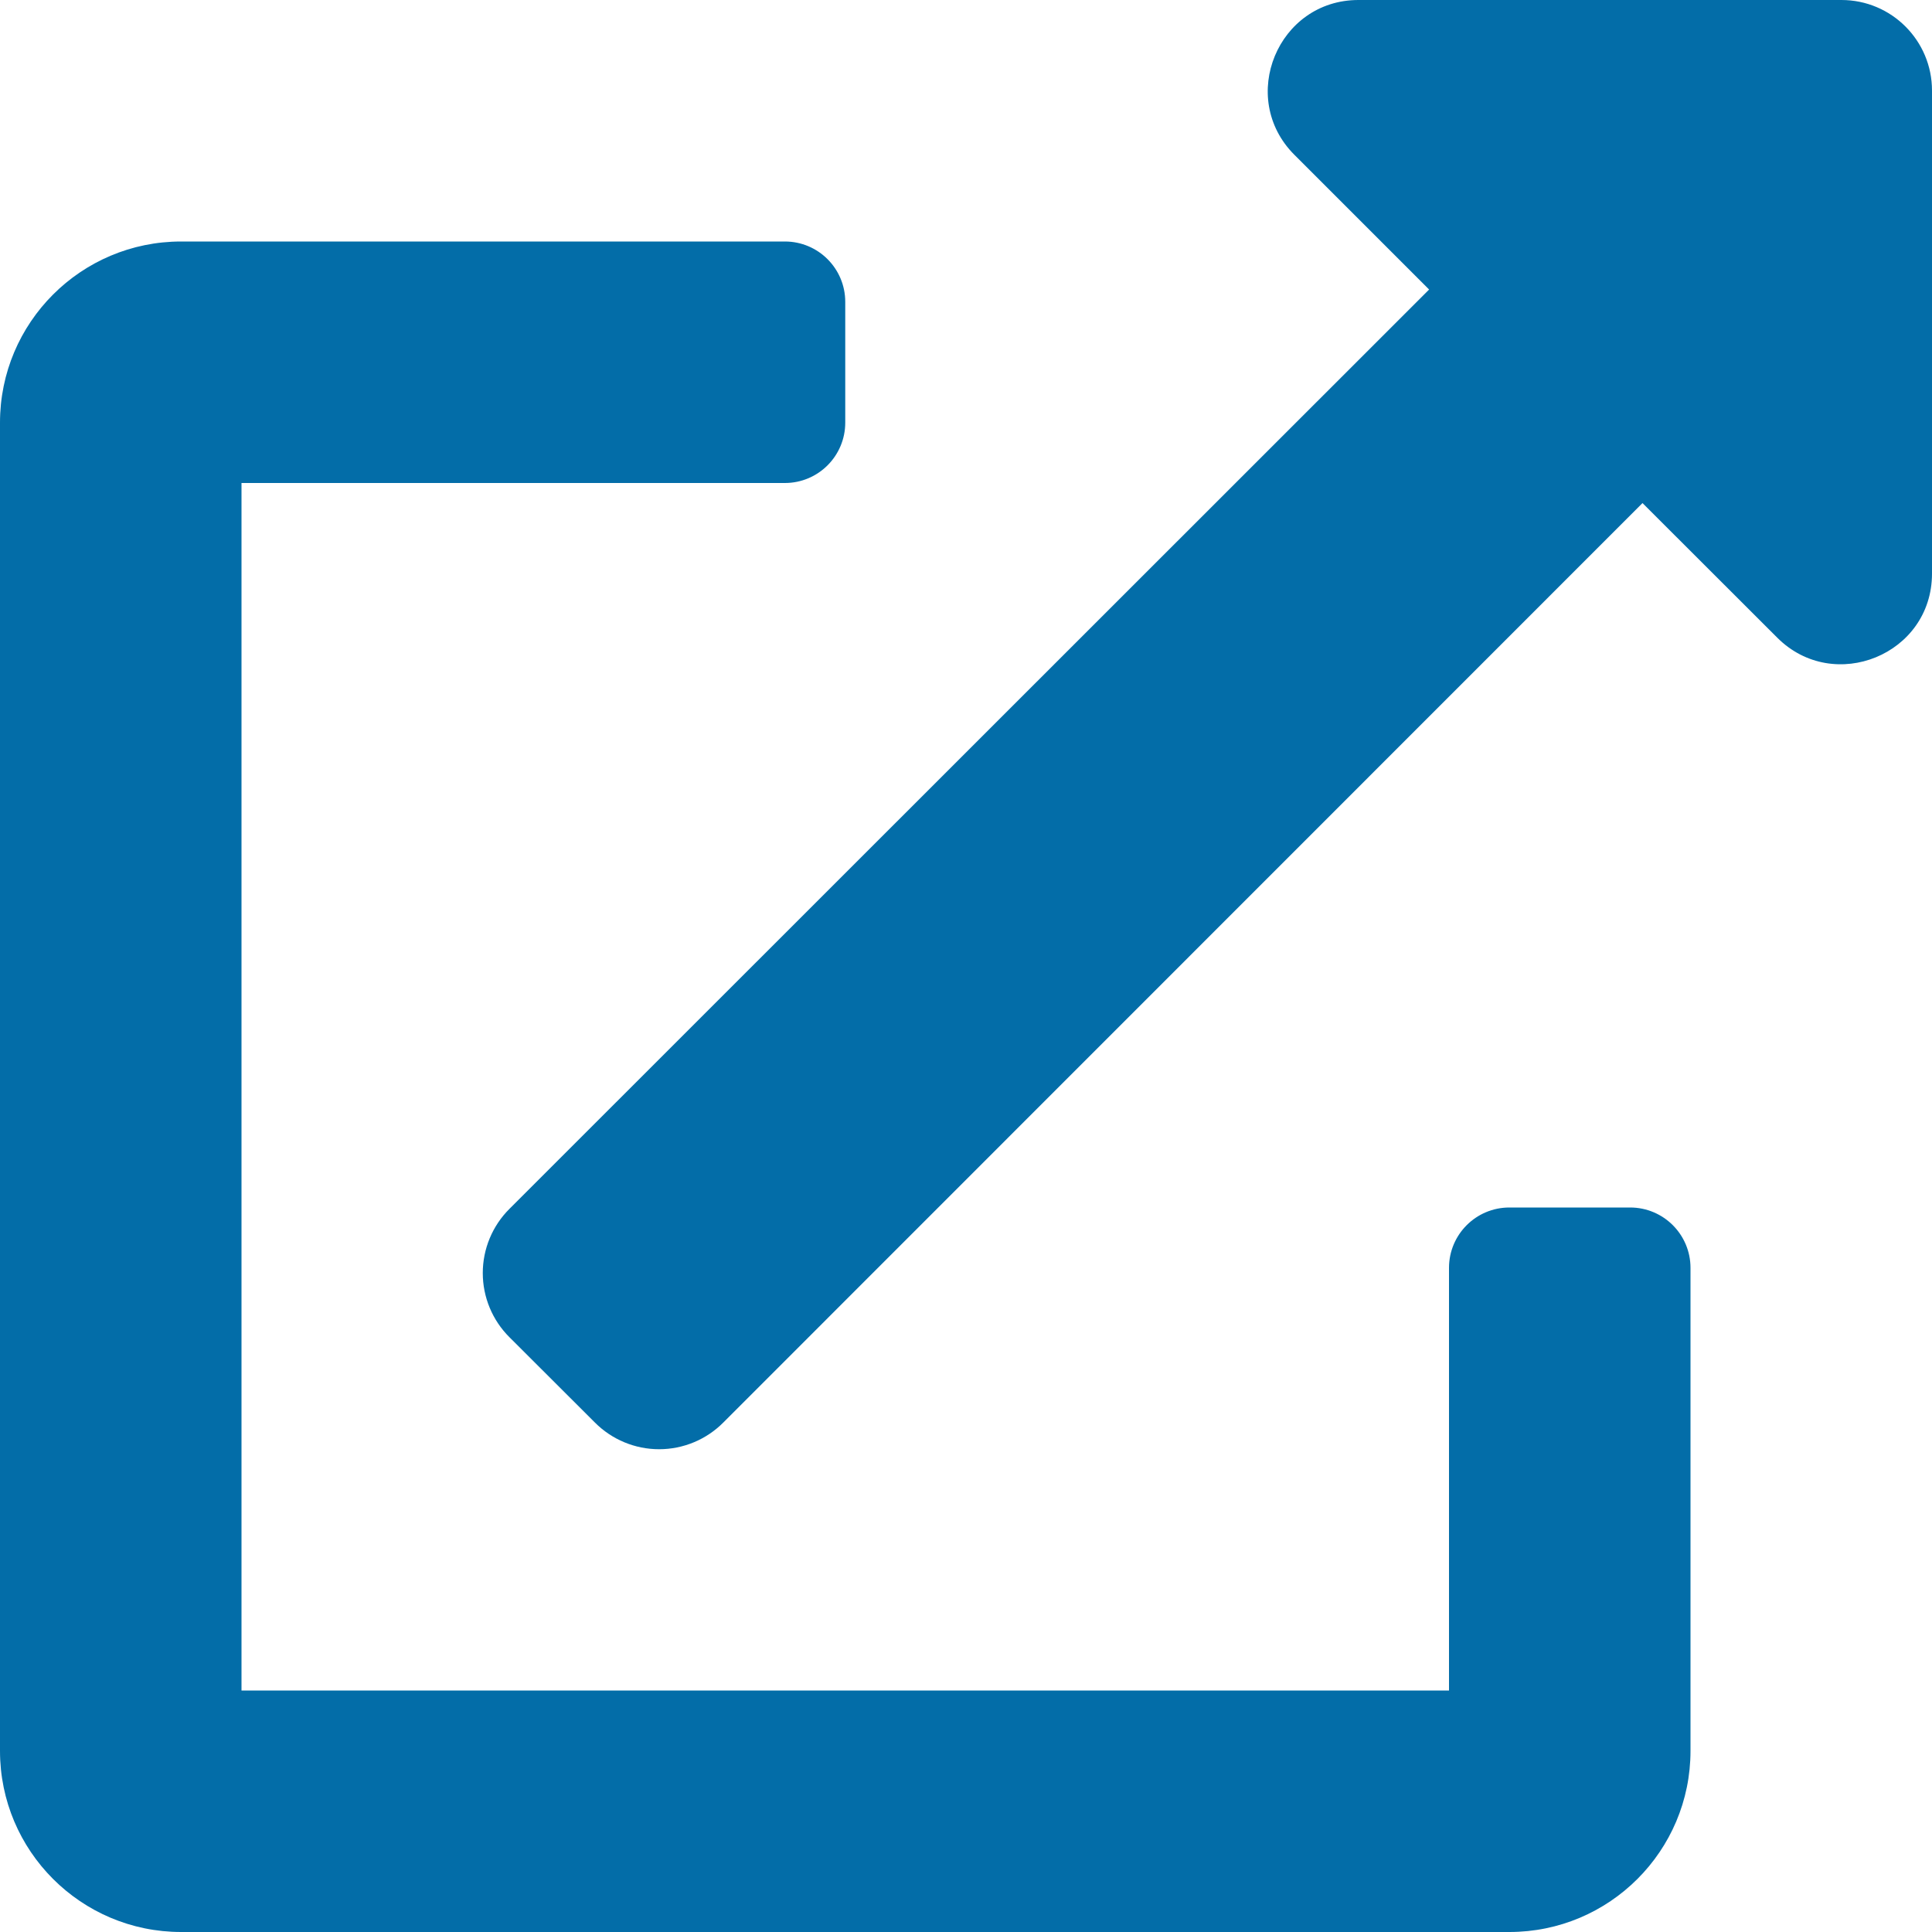
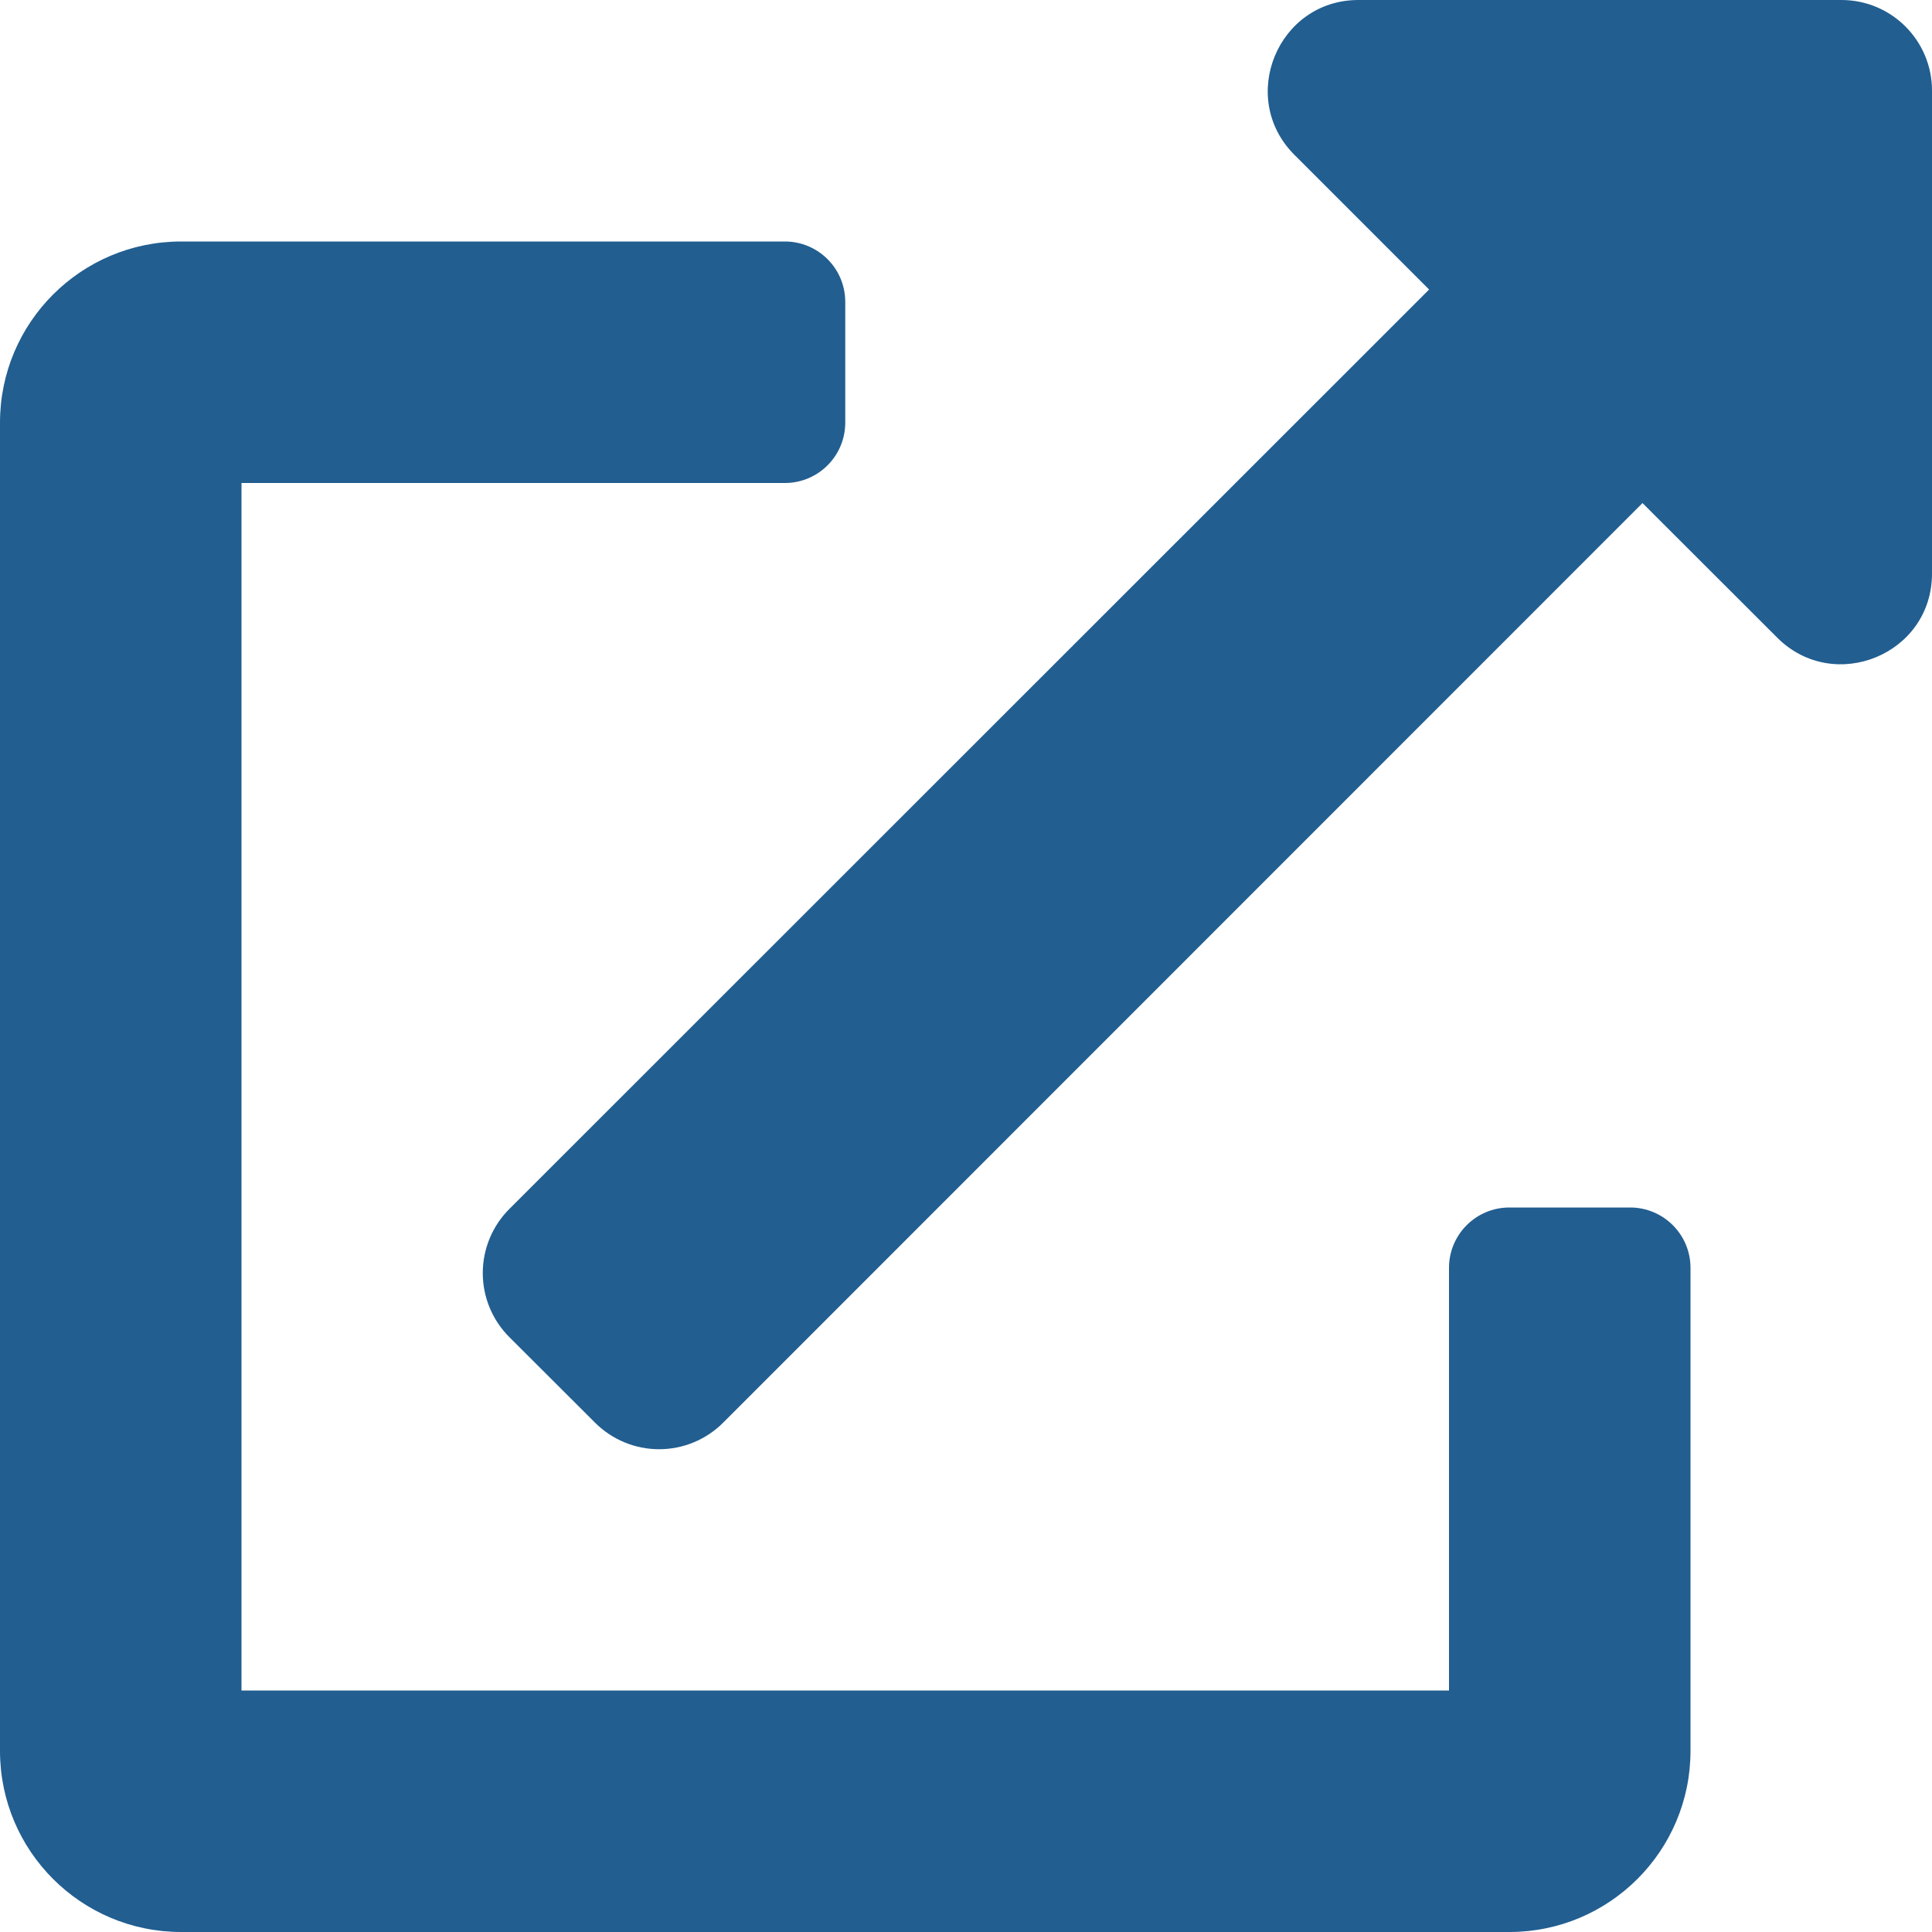
<svg xmlns="http://www.w3.org/2000/svg" aria-hidden="true" focusable="false" data-prefix="fas" data-icon="external-link-alt" class="svg-inline--fa fa-external-link-alt fa-w-16" role="img" viewBox="0 0 512 512">
-   <path fill="#036da8" d="M432,320H400a16,16,0,0,0-16,16V448H64V128H208a16,16,0,0,0,16-16V80a16,16,0,0,0-16-16H48A48,48,0,0,0,0,112V464a48,48,0,0,0,48,48H400a48,48,0,0,0,48-48V336A16,16,0,0,0,432,320ZM488,0h-128c-21.37,0-32.05,25.91-17,41l35.73,35.73L135,320.37a24,24,0,0,0,0,34L157.67,377a24,24,0,0,0,34,0L435.28,133.32,471,169c15,15,41,4.5,41-17V24A24,24,0,0,0,488,0Z" />
+   <path fill="#225E90" d="M432,320H400a16,16,0,0,0-16,16V448H64V128H208a16,16,0,0,0,16-16V80a16,16,0,0,0-16-16H48A48,48,0,0,0,0,112V464a48,48,0,0,0,48,48H400a48,48,0,0,0,48-48V336A16,16,0,0,0,432,320ZM488,0h-128c-21.37,0-32.05,25.91-17,41l35.73,35.73L135,320.37a24,24,0,0,0,0,34L157.67,377a24,24,0,0,0,34,0L435.28,133.32,471,169c15,15,41,4.5,41-17V24A24,24,0,0,0,488,0Z" />
</svg>
